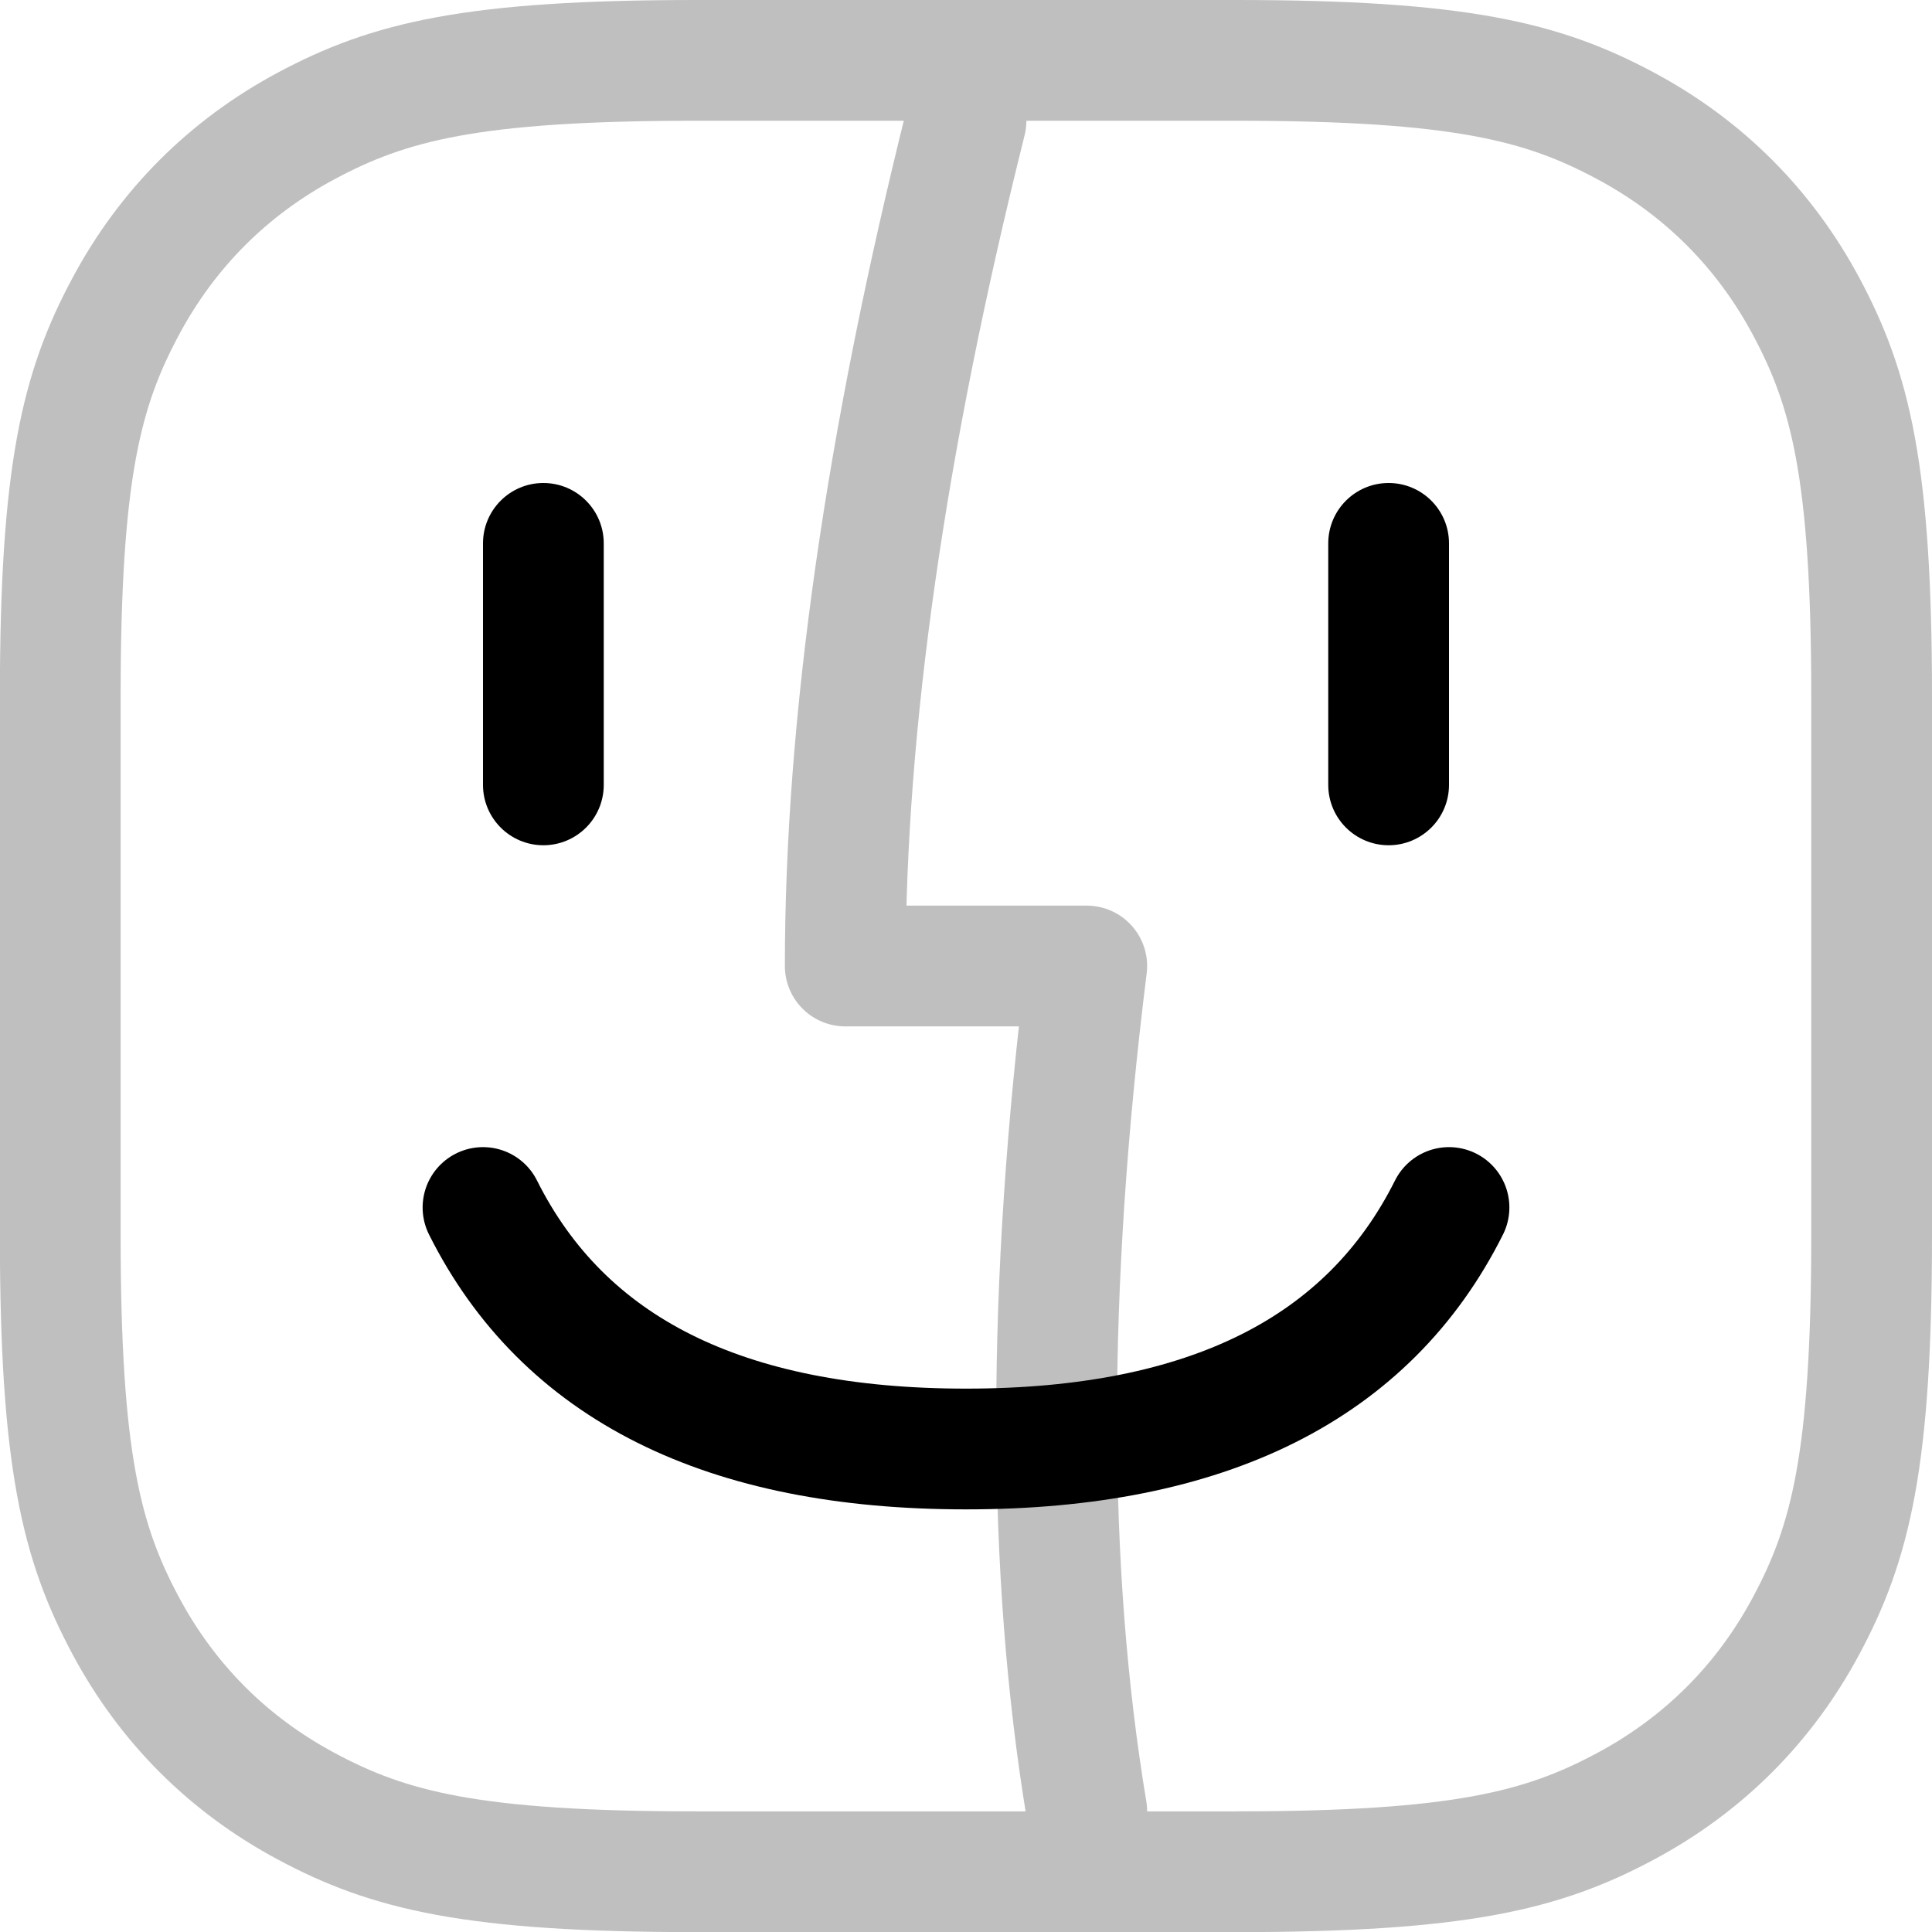
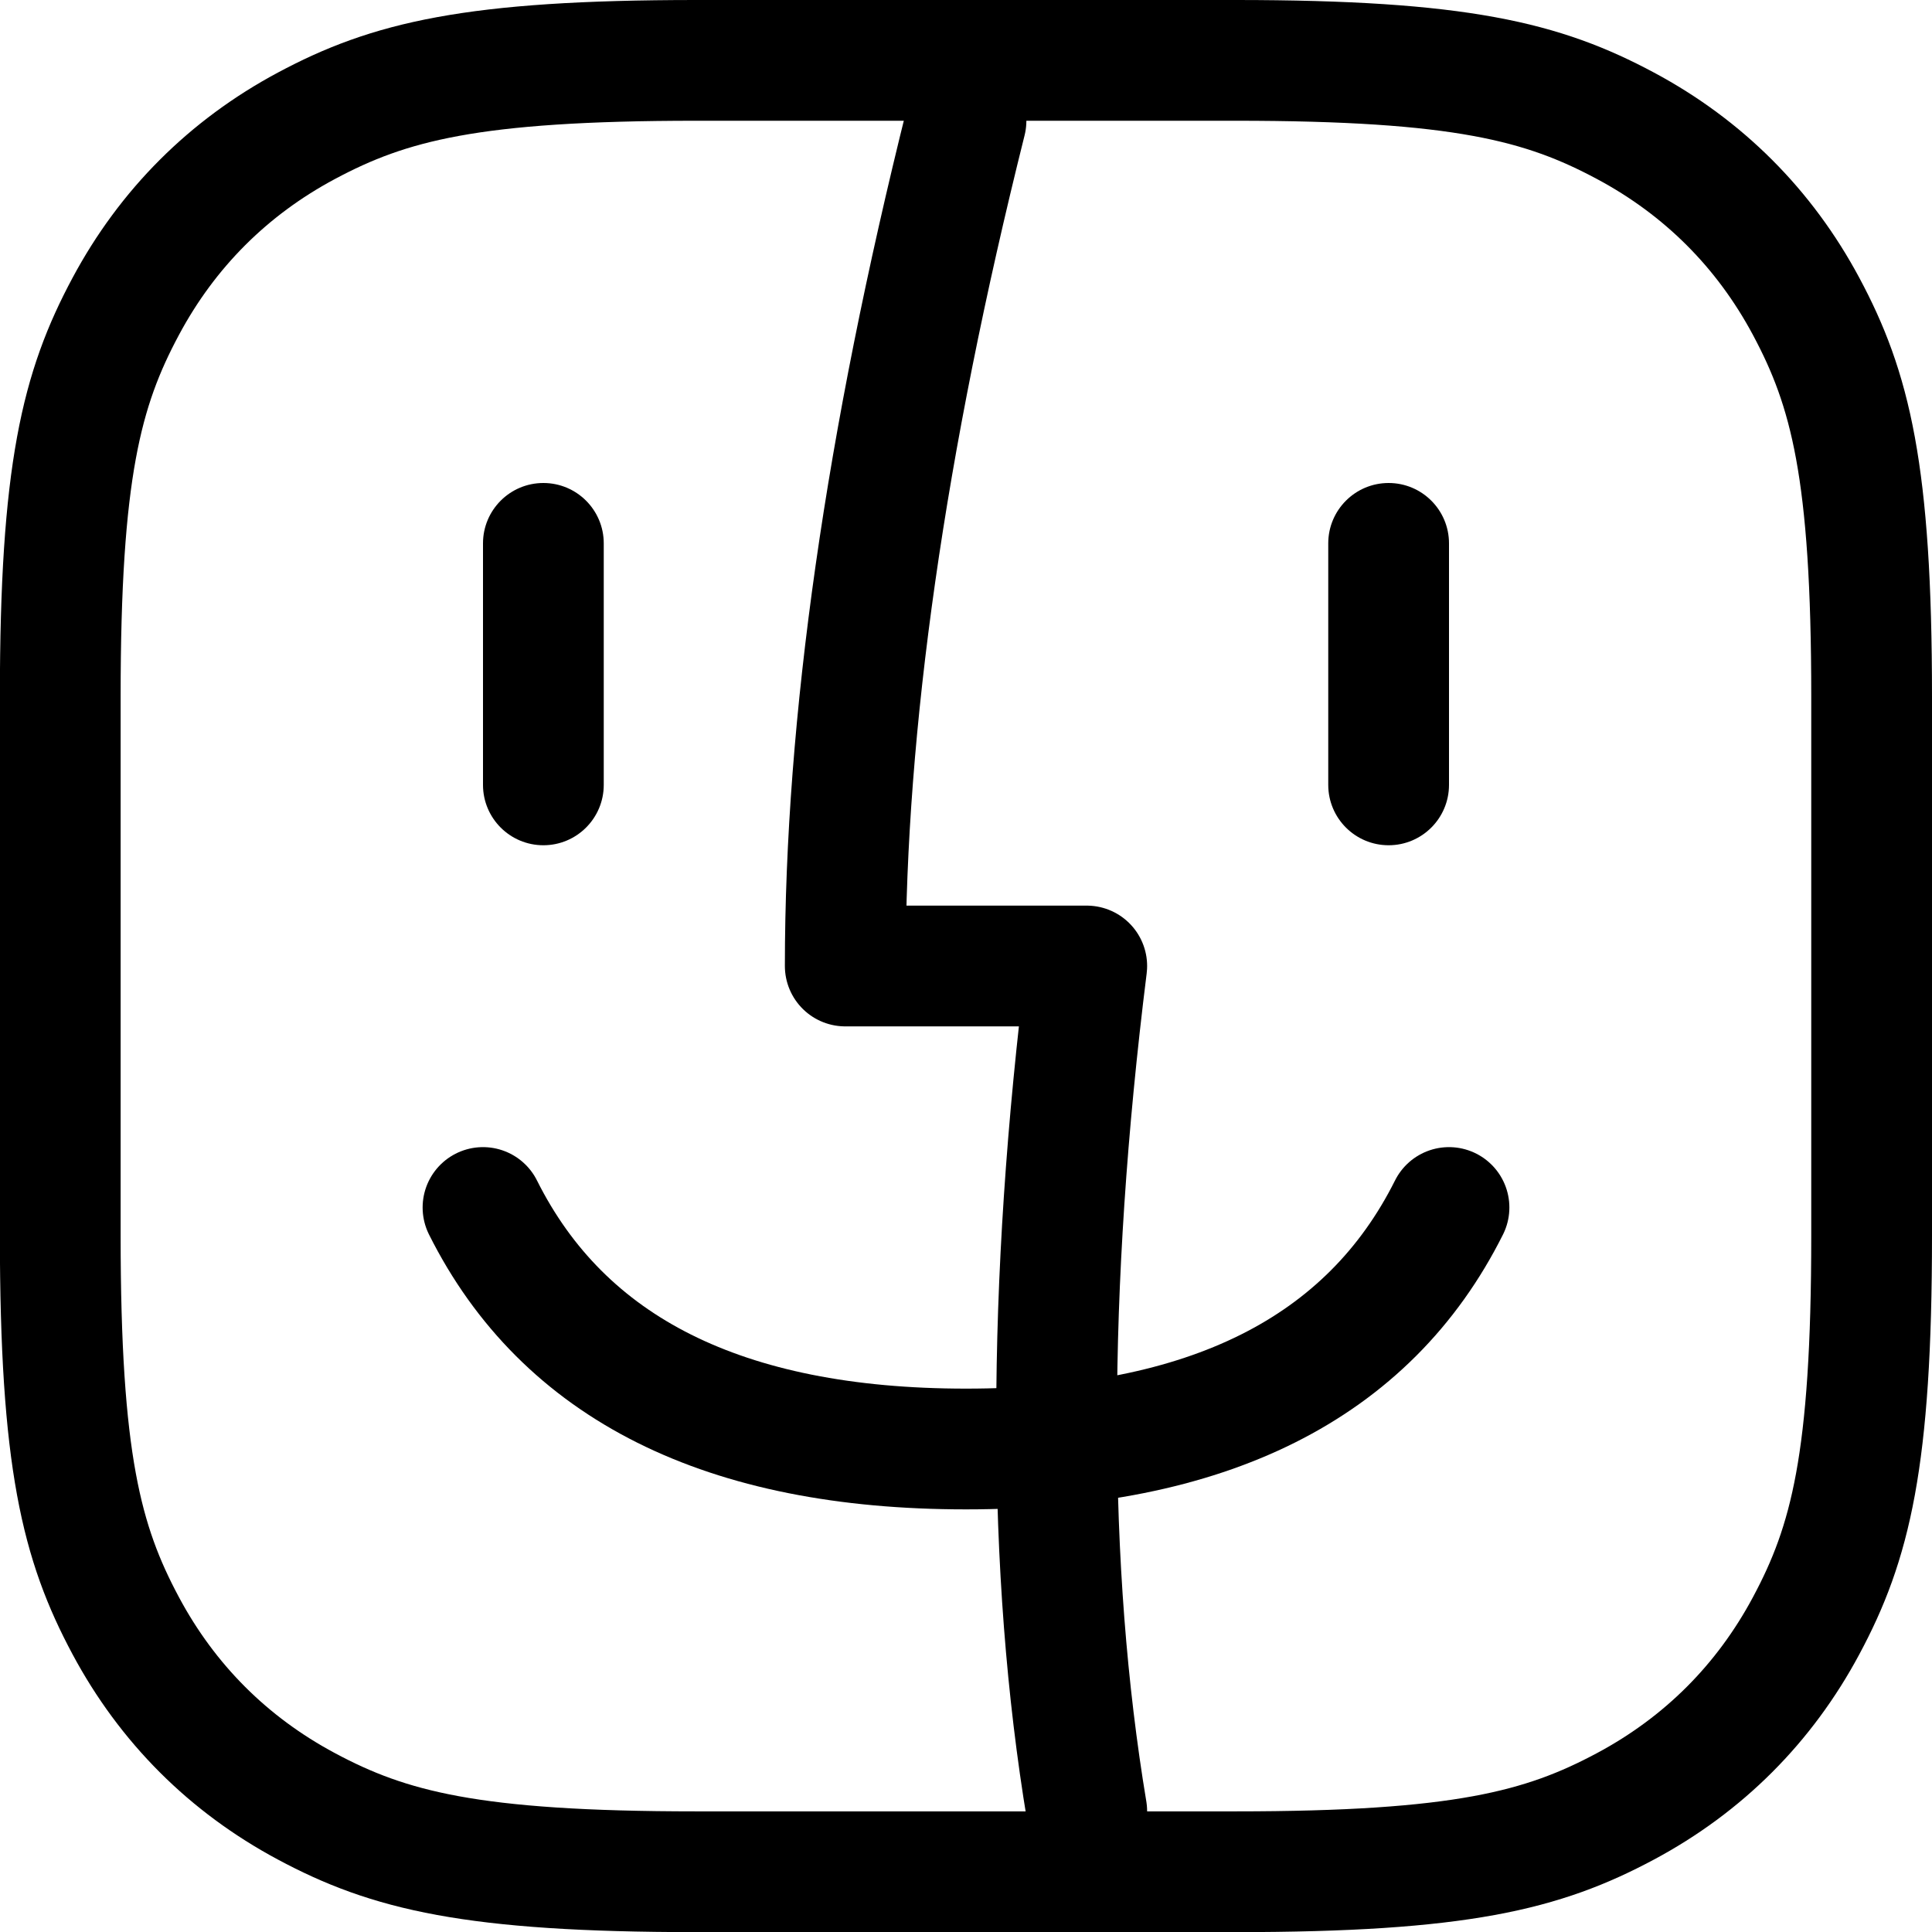
<svg xmlns="http://www.w3.org/2000/svg" height="16" viewBox="0 0 16 16" width="16">
  <g fill="none" fill-rule="evenodd" transform="translate(-8 -8)">
-     <g opacity=".25" stroke="#000" transform="translate(8 8)">
-       <path d="m10.231.5h-4.463c-1.864 0-2.547.176-3.231.542-.645.345-1.151.851-1.496 1.496-.366.683-.542 1.367-.542 3.231v4.463c0 1.864.176 2.547.542 3.231.345.645.851 1.151 1.496 1.496.683.366 1.367.542 3.231.542h4.463c1.864 0 2.547-.176 3.231-.542.645-.345 1.151-.851 1.496-1.496.366-.683.542-1.367.542-3.231v-4.463c0-1.864-.176-2.547-.542-3.231-.345-.645-.851-1.151-1.496-1.496-.683-.366-1.367-.542-3.231-.542z" />
-       <path d="m8 1c-.667 2.667-1 5-1 7h2c-.333 2.667-.333 5 0 7" stroke-linecap="round" stroke-linejoin="round" />
-     </g>
+     <path d="m18.231 8.5h-4.463c-1.864 0-2.547.176-3.231.542-.645.345-1.151.851-1.496 1.496-.366.683-.542 1.367-.542 3.231v4.463c0 1.864.176 2.547.542 3.231.345.645.851 1.151 1.496 1.496.683.366 1.367.542 3.231.542h4.463c1.864 0 2.547-.176 3.231-.542.645-.345 1.151-.851 1.496-1.496.366-.683.542-1.367.542-3.231v-4.463c0-1.864-.176-2.547-.542-3.231-.345-.645-.851-1.151-1.496-1.496-.683-.366-1.367-.542-3.231-.542z" stroke="#000" />
+     <path d="m16 9c-.667 2.667-1 5-1 7h2c-.333 2.667-.333 5 0 7" stroke="#000" stroke-linecap="round" stroke-linejoin="round" />
    <rect fill="#000" height="3" rx=".5" width="1" x="12" y="12" />
    <rect fill="#000" height="3" rx=".5" width="1" x="19" y="12" />
    <path d="m12 18c.667 1.333 2 2 4 2s3.333-.667 4-2" stroke="#000" stroke-linecap="round" />
  </g>
</svg>
